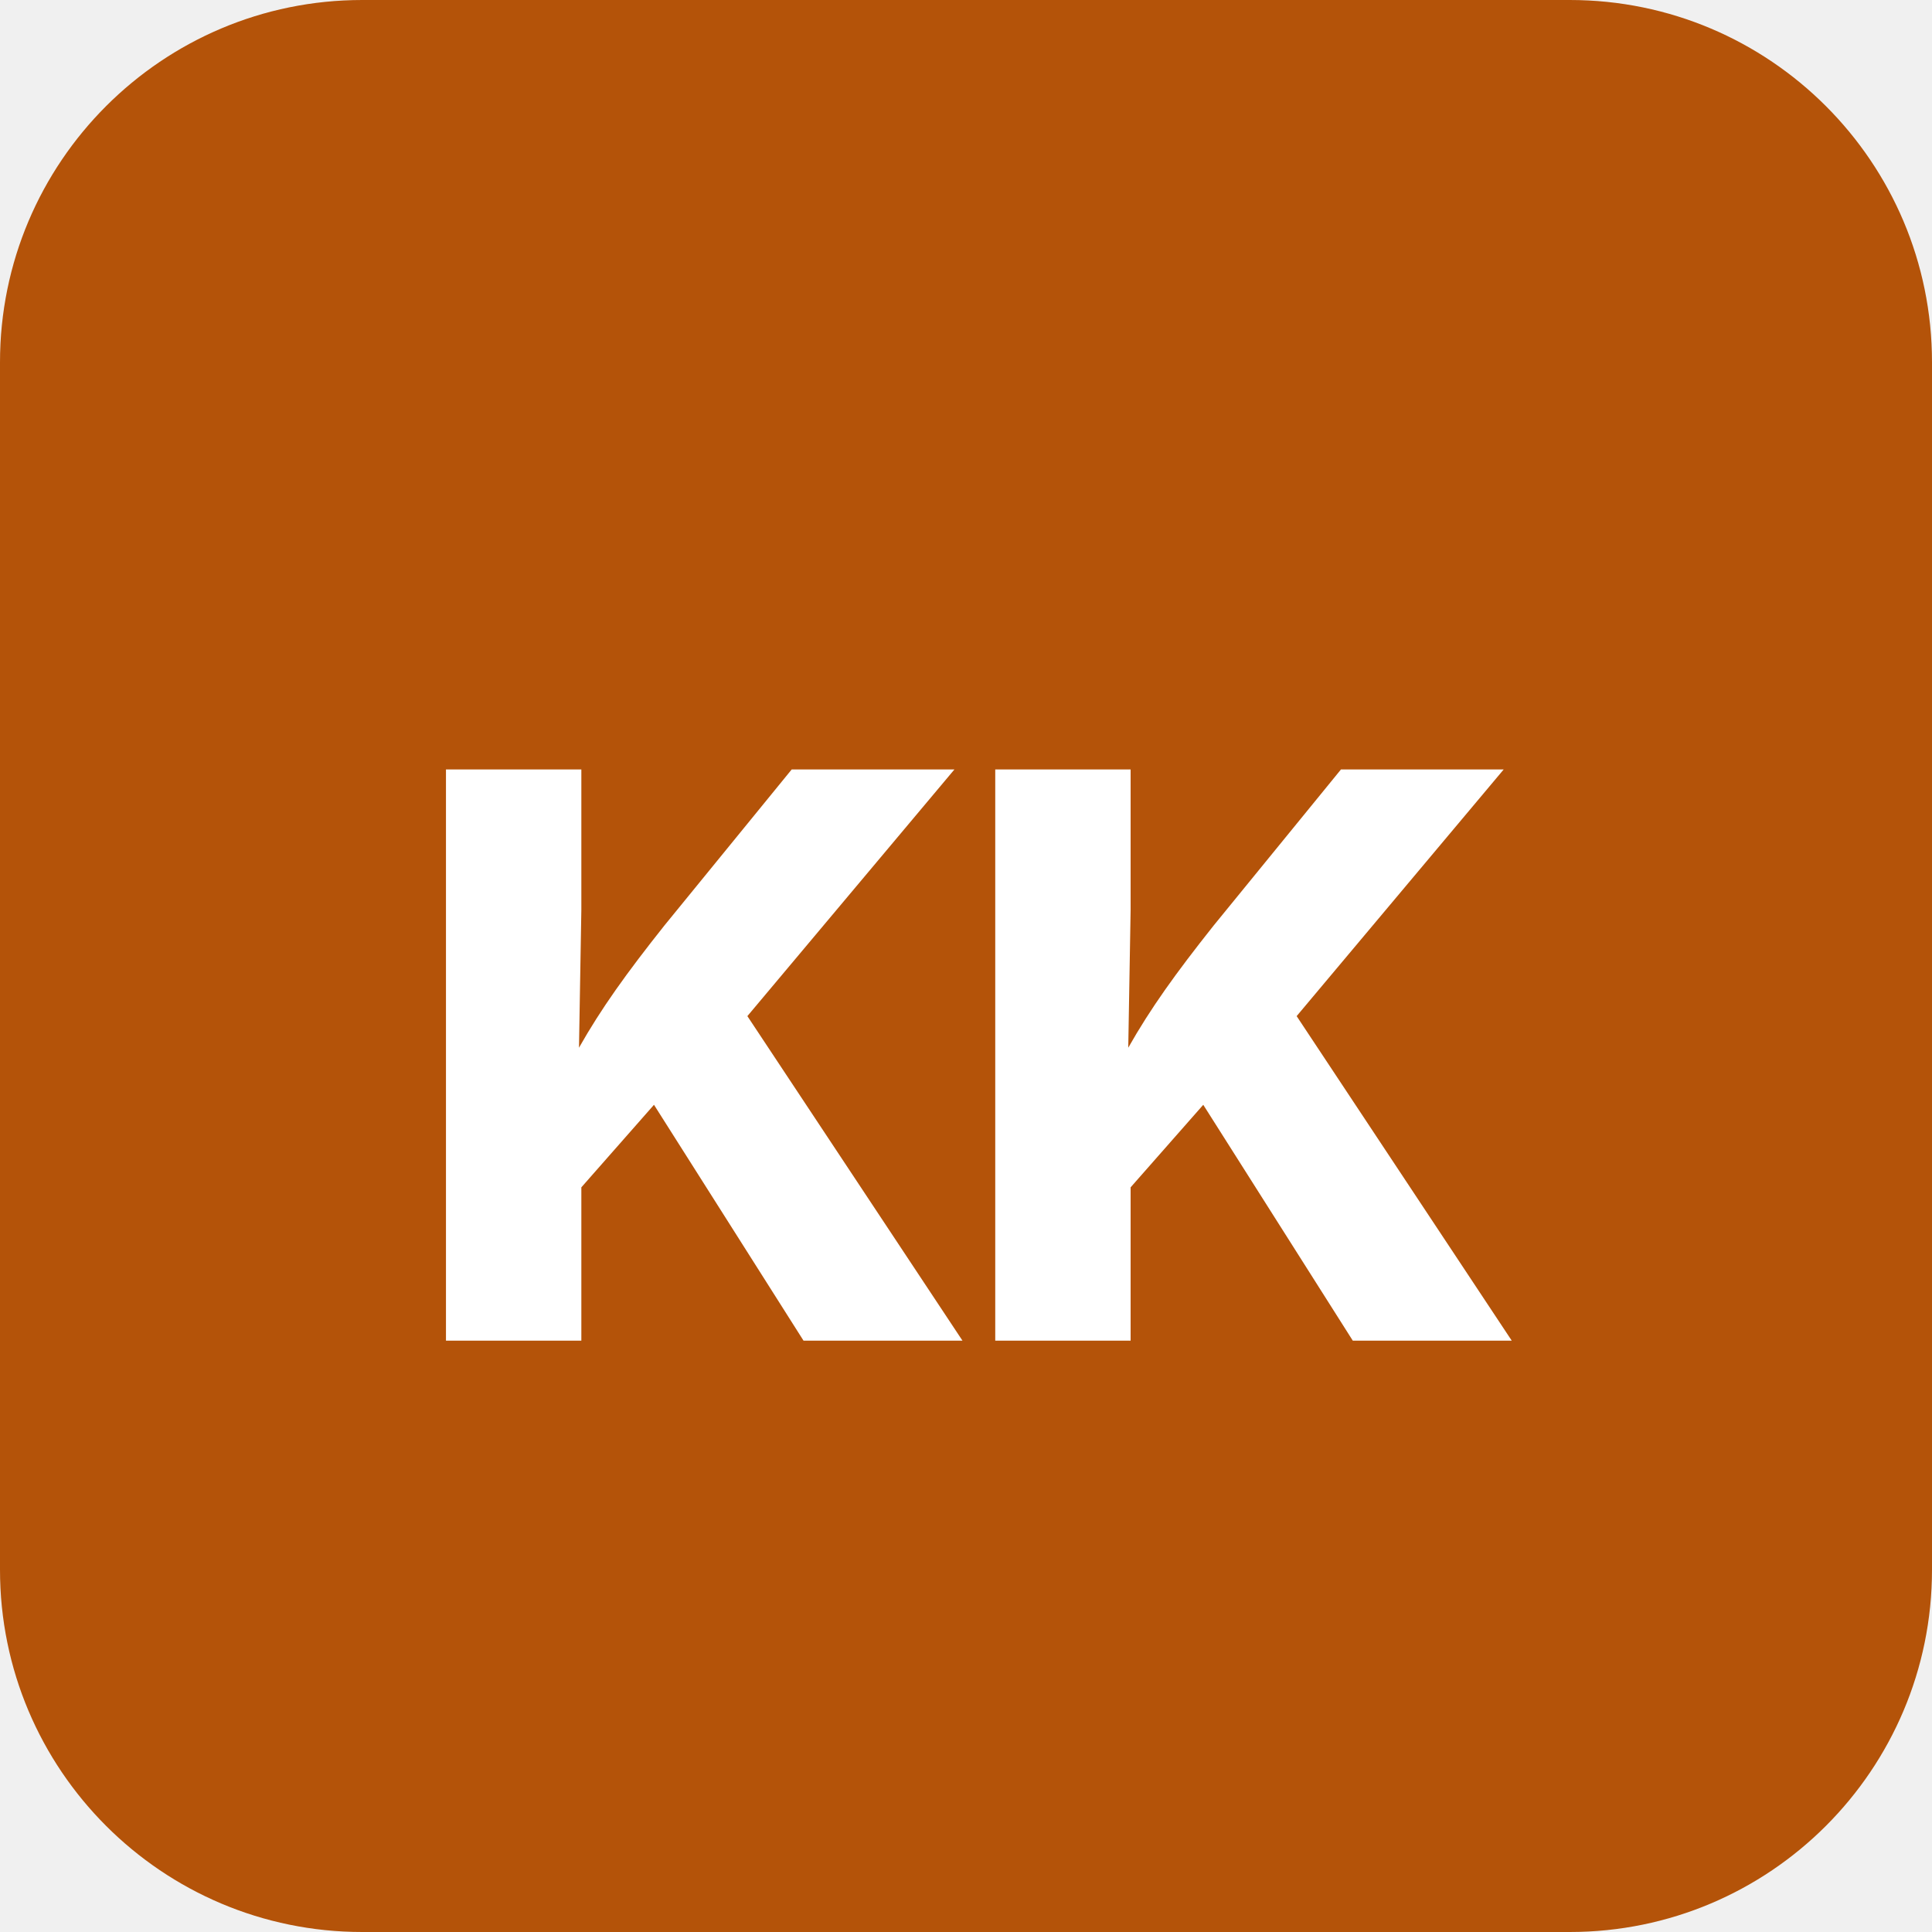
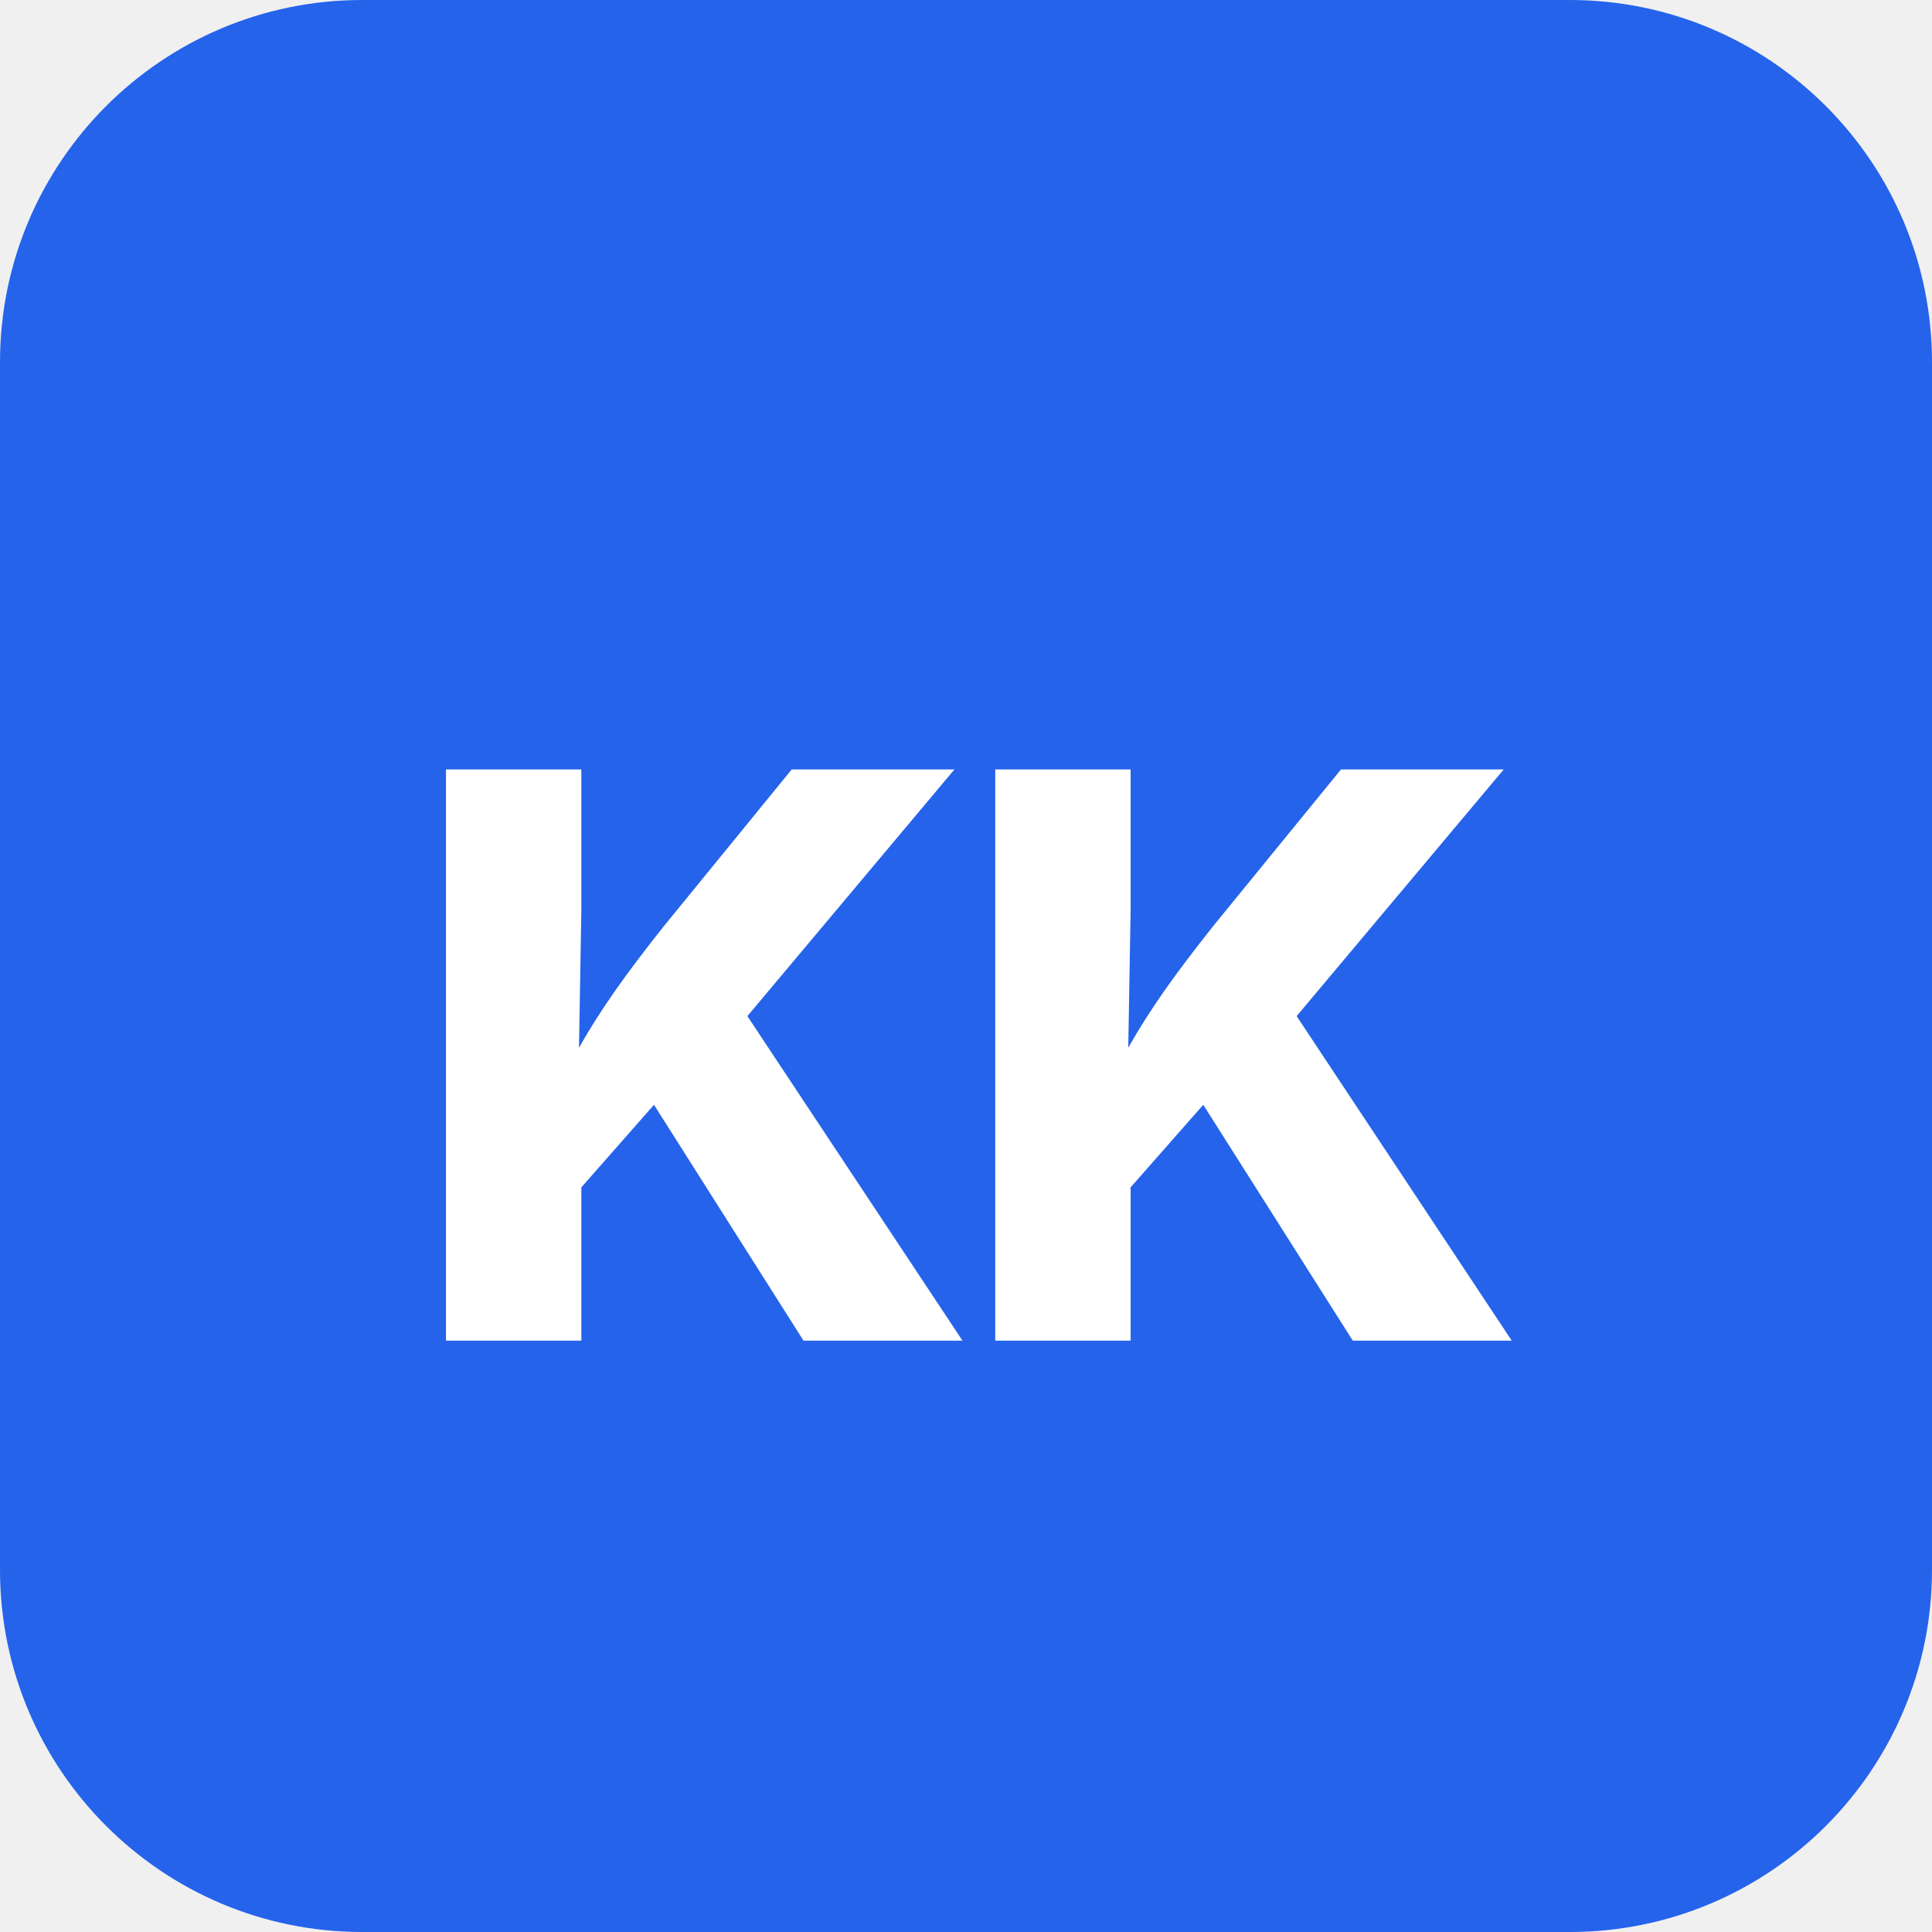
<svg xmlns="http://www.w3.org/2000/svg" viewBox="0 0 64 64" width="64" height="64">
-   <rect width="64" height="64" rx="12" fill="#b45309" />
+   <rect width="64" height="64" rx="12" fill="#2563eb" />
  <text x="50%" y="54%" dominant-baseline="middle" text-anchor="middle" font-family="Inter, Arial, sans-serif" font-weight="800" font-size="26" fill="#ffffff" letter-spacing="-1">KK</text>
</svg>
